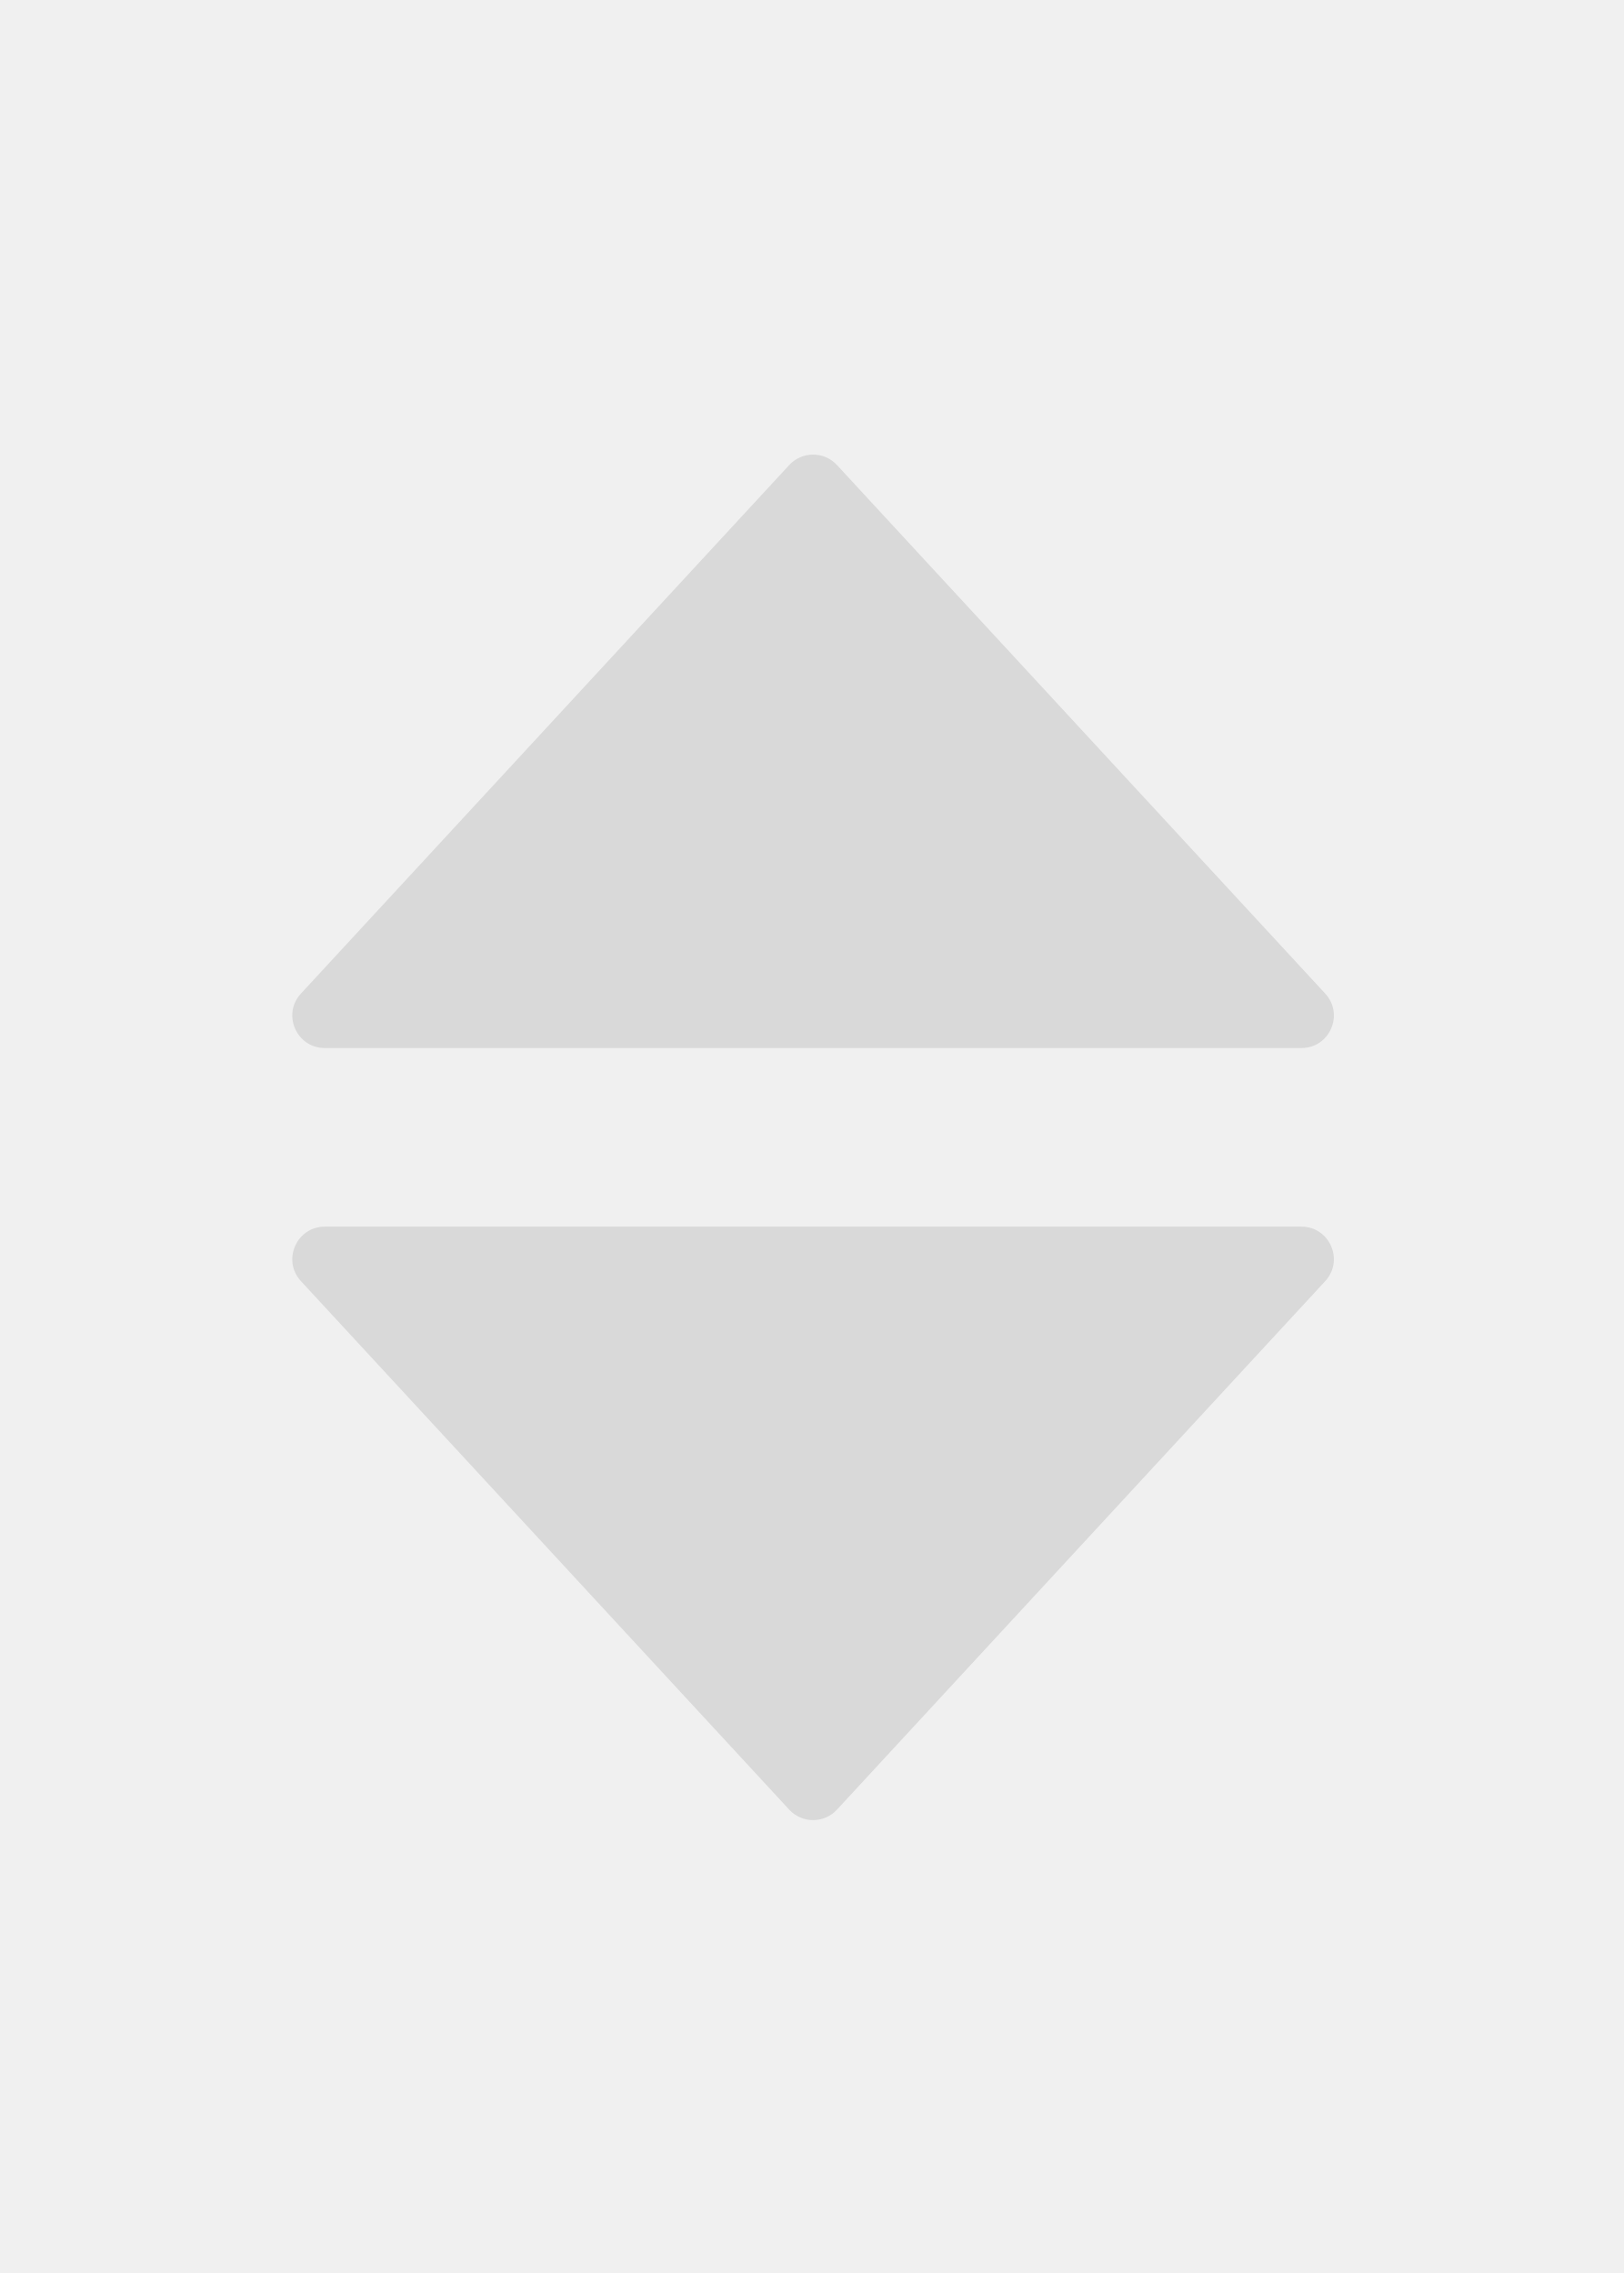
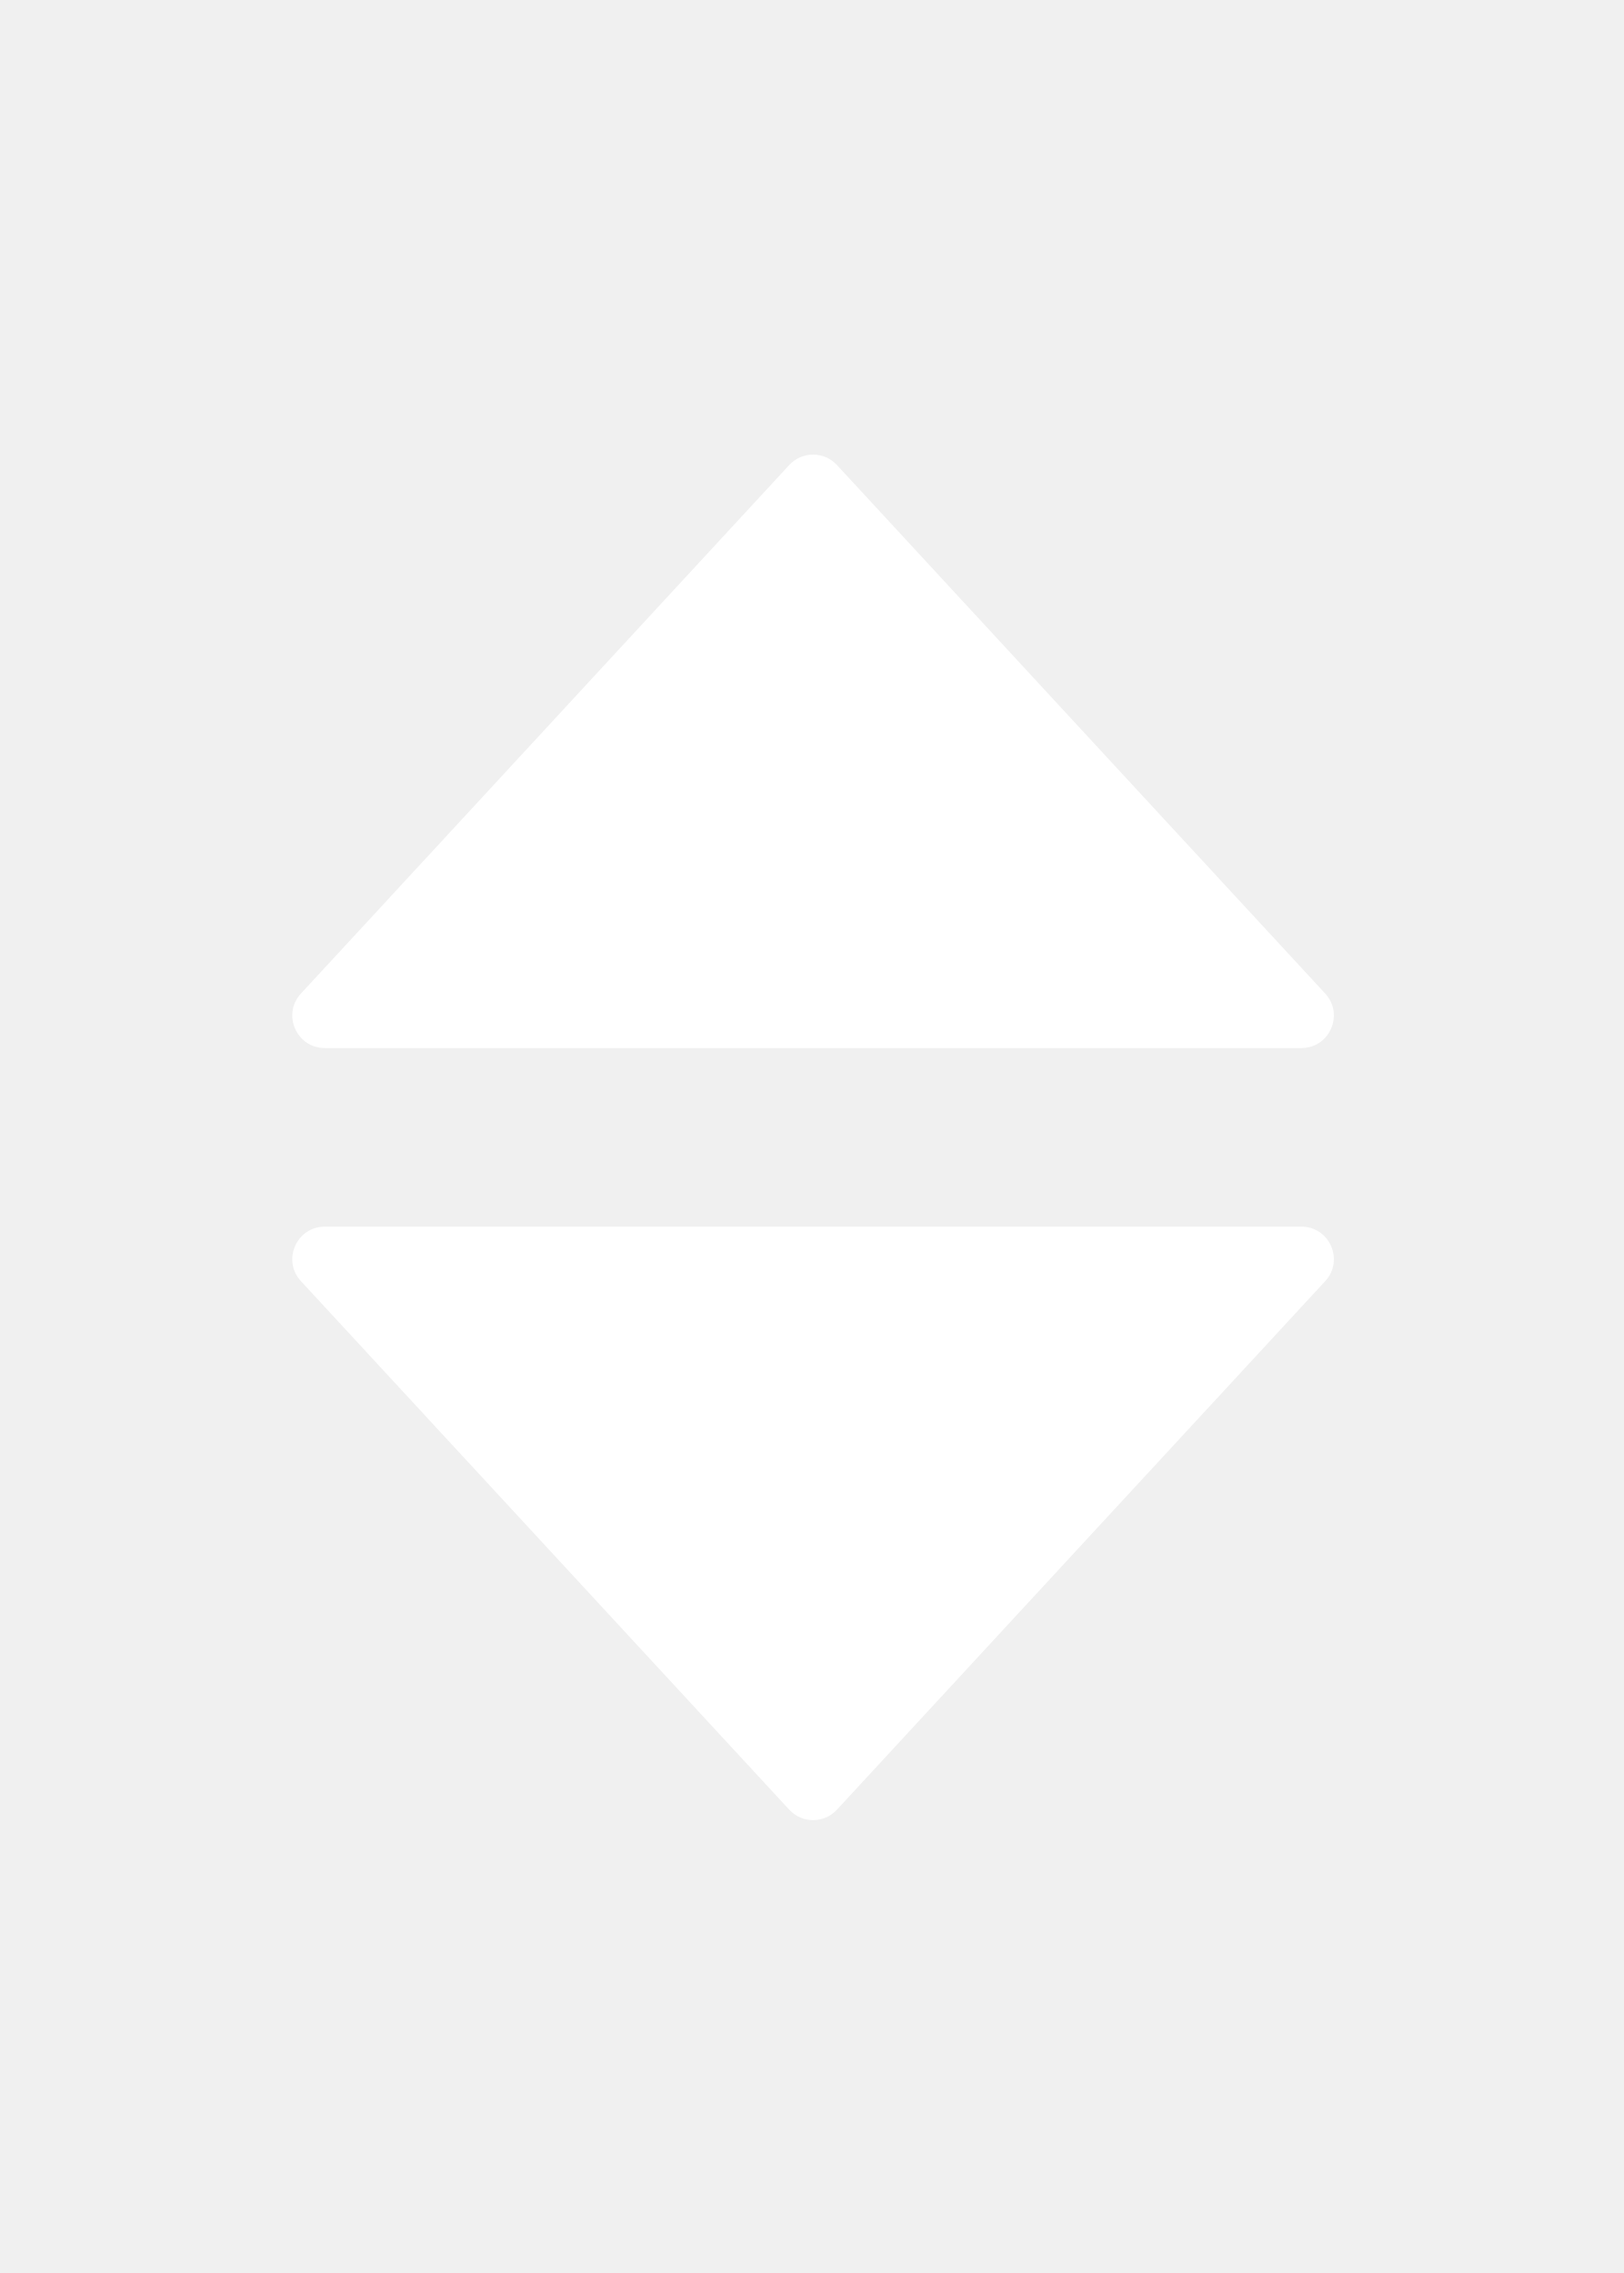
<svg xmlns="http://www.w3.org/2000/svg" width="50" height="70" viewBox="0 0 50 70" fill="none">
  <rect width="50" height="70" />
-   <path d="M40.073 37.776C40.945 37.776 41.399 38.815 40.807 39.455L25.772 55.731C25.376 56.16 24.699 56.16 24.303 55.731L9.267 39.455C8.676 38.815 9.131 37.776 10.002 37.776H40.073ZM24.303 14.321C24.699 13.893 25.376 13.893 25.772 14.321L40.807 30.598C41.399 31.238 40.945 32.276 40.073 32.276H10.002C9.131 32.276 8.676 31.238 9.267 30.598L24.303 14.321Z" fill="#D9D9D9" />
+   <path d="M40.073 37.776C40.945 37.776 41.399 38.815 40.807 39.455L25.772 55.731C25.376 56.16 24.699 56.16 24.303 55.731L9.267 39.455C8.676 38.815 9.131 37.776 10.002 37.776H40.073ZM24.303 14.321C24.699 13.893 25.376 13.893 25.772 14.321L40.807 30.598C41.399 31.238 40.945 32.276 40.073 32.276H10.002C9.131 32.276 8.676 31.238 9.267 30.598L24.303 14.321Z" fill="#FFFFFF" />
</svg>
